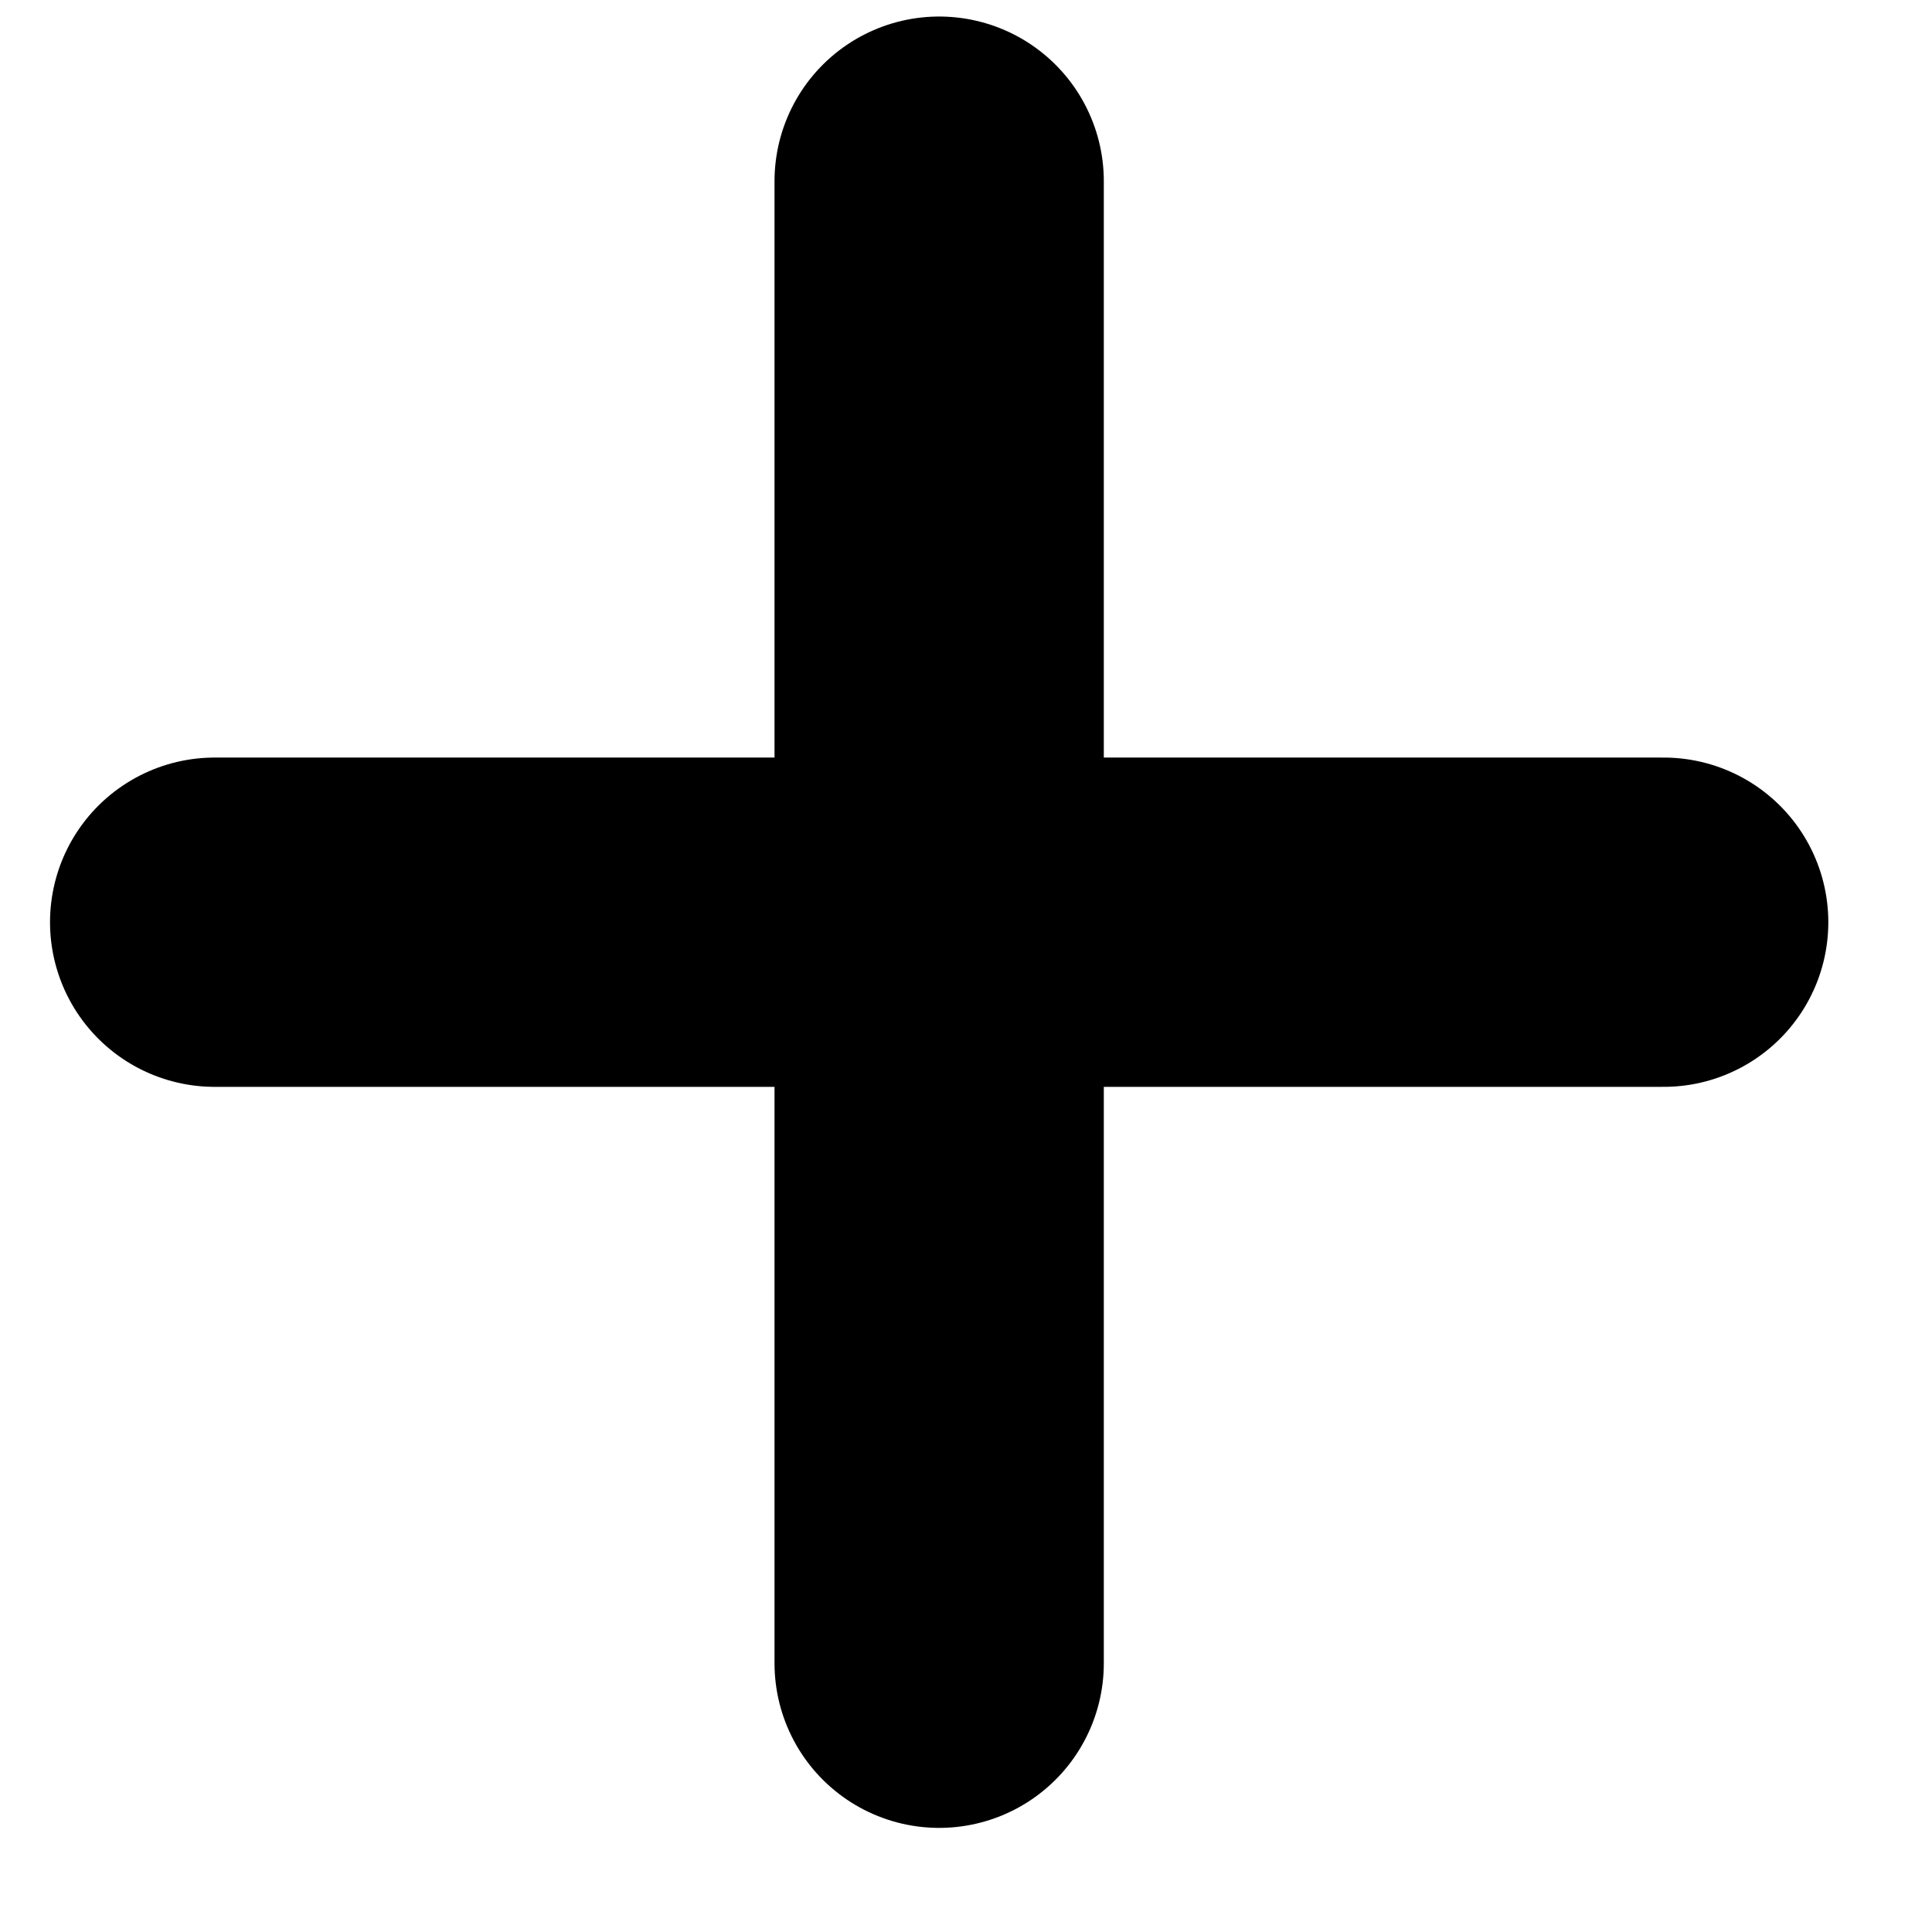
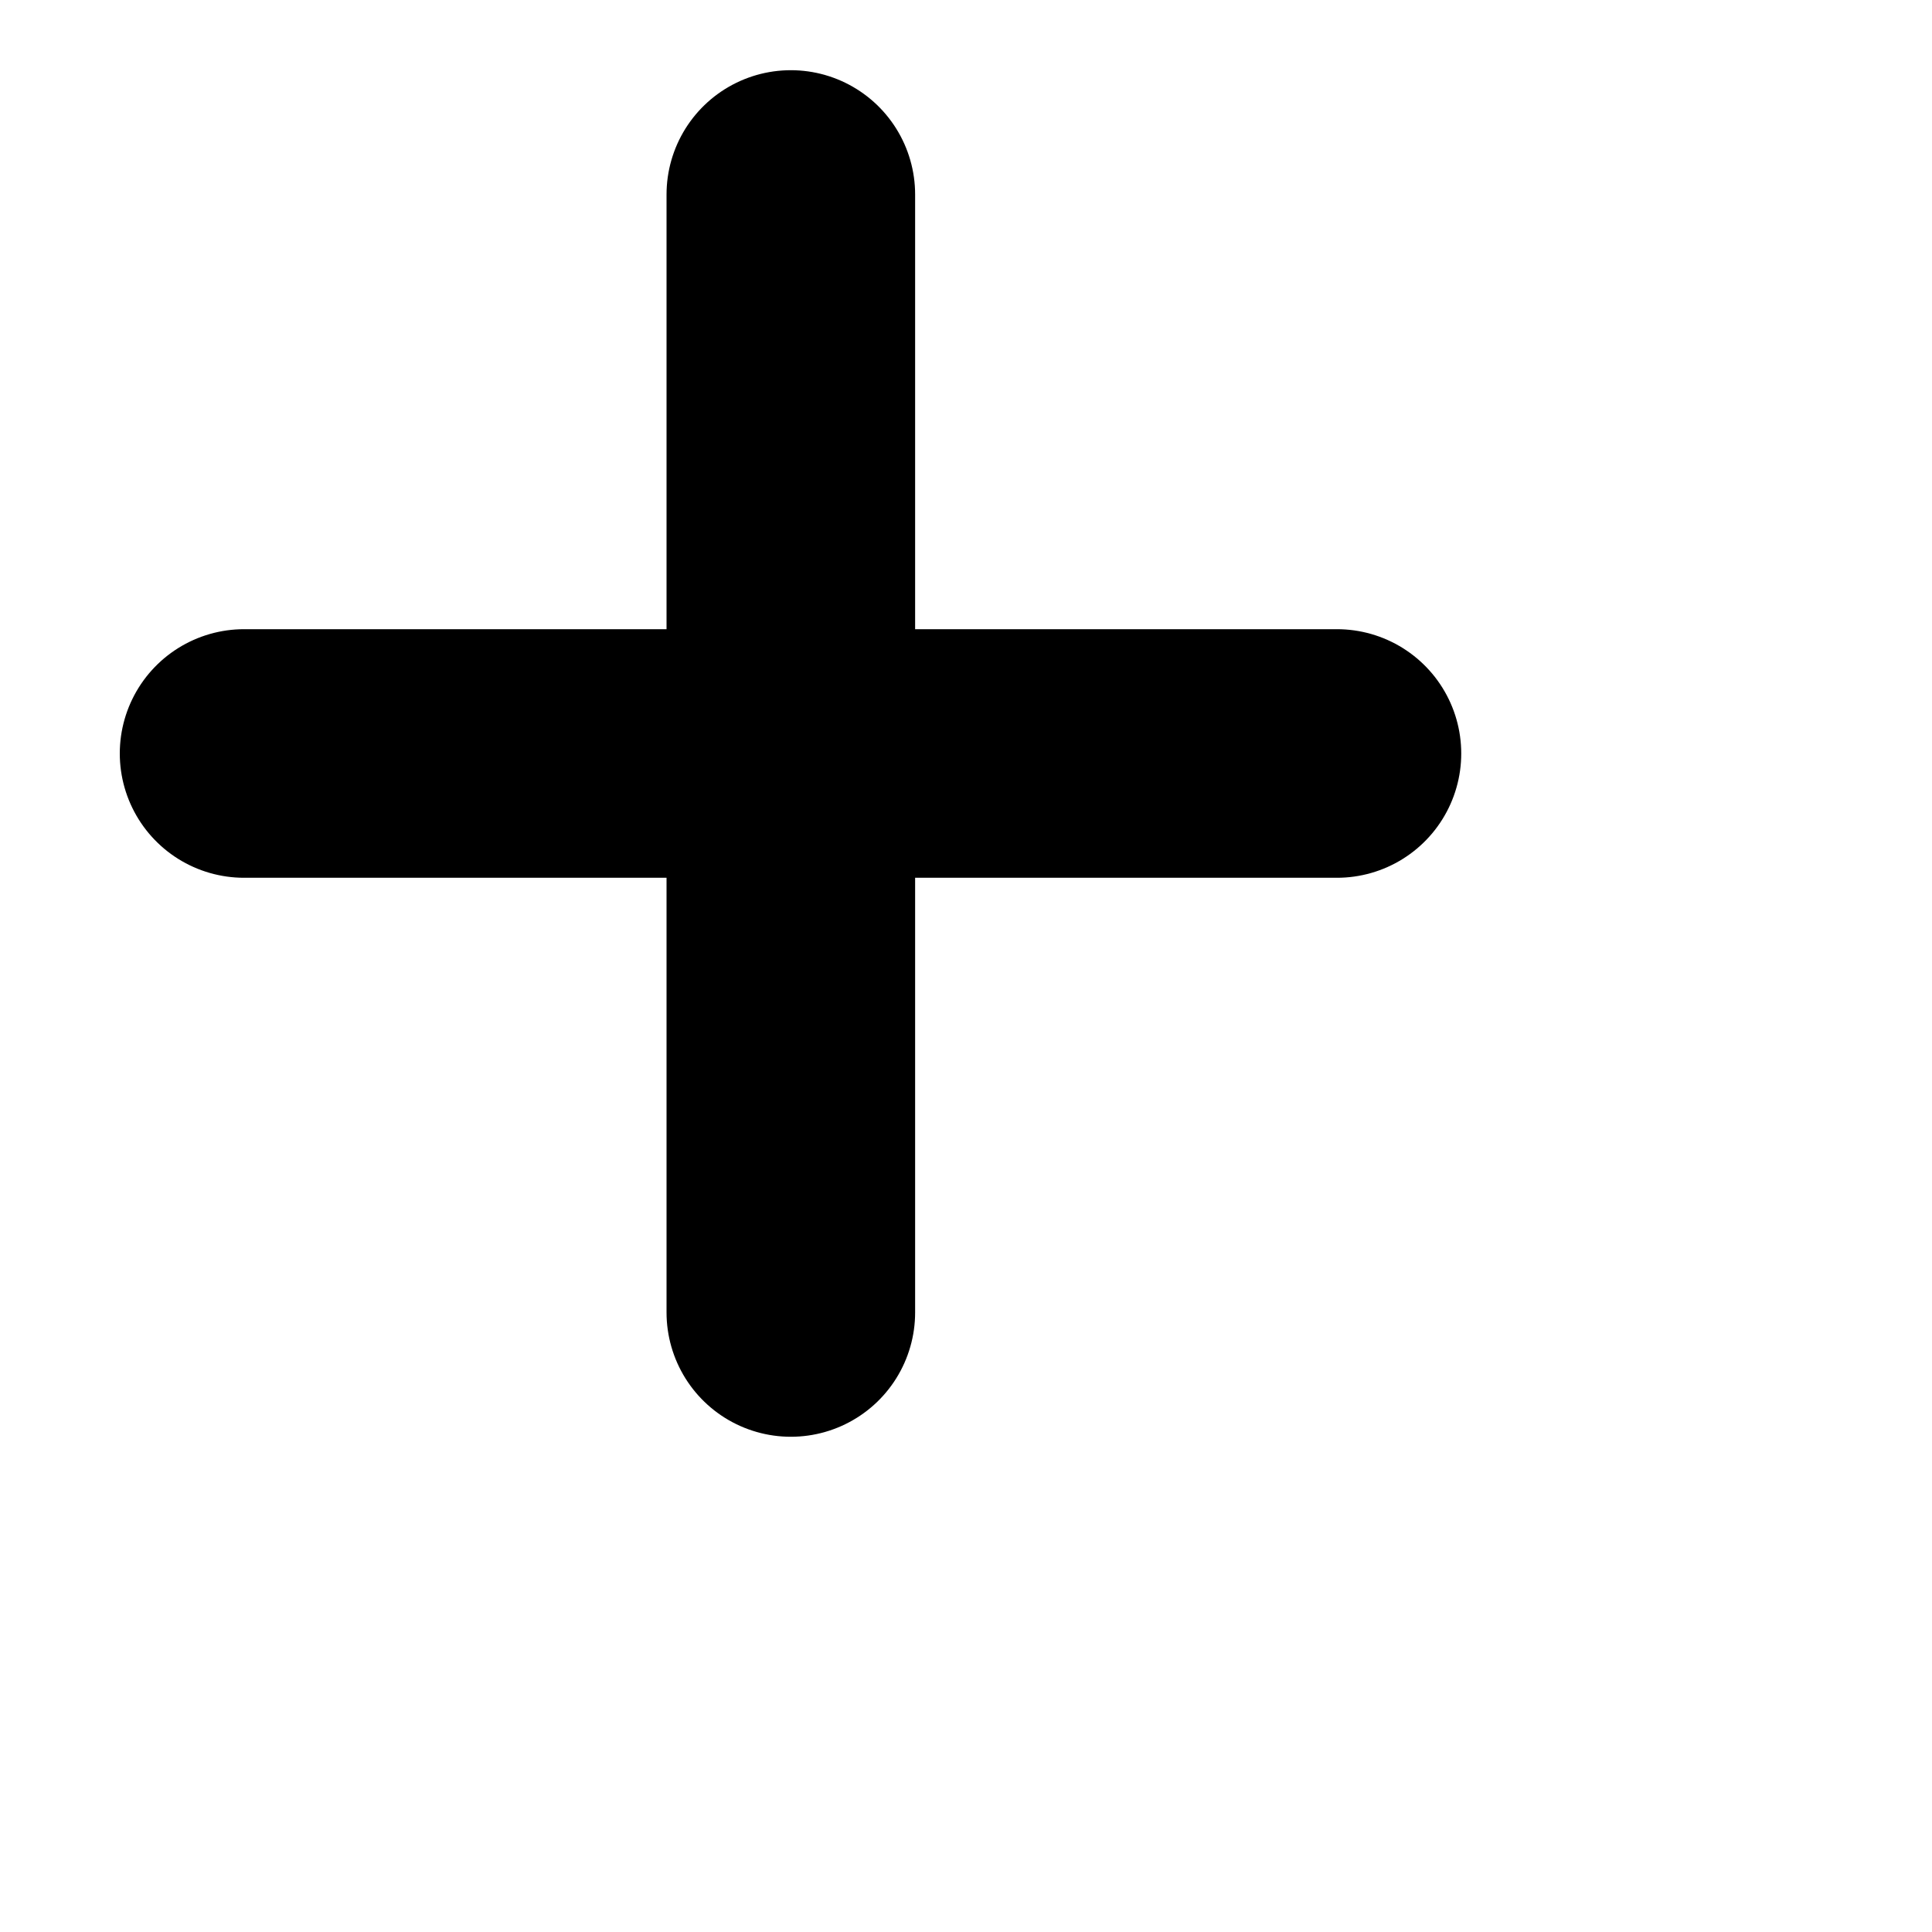
- <svg xmlns="http://www.w3.org/2000/svg" width="9" height="9" viewBox="0 0 9 9" fill="none">
-   <path d="M4.375 0.844V7.748" stroke="black" stroke-width="1.534" stroke-linecap="round" stroke-linejoin="round" />
-   <path d="M1 4.296H7.75" stroke="black" stroke-width="1.534" stroke-linecap="round" stroke-linejoin="round" />
+ <svg xmlns="http://www.w3.org/2000/svg" width="3" height="3" viewBox="0 0 3 3" fill="none">
+   <path d="M1.228 0.302V2.038" stroke="black" stroke-width="0.386" stroke-linecap="round" stroke-linejoin="round" />
+   <path d="M0.379 1.17H2.076" stroke="black" stroke-width="0.386" stroke-linecap="round" stroke-linejoin="round" />
</svg>
